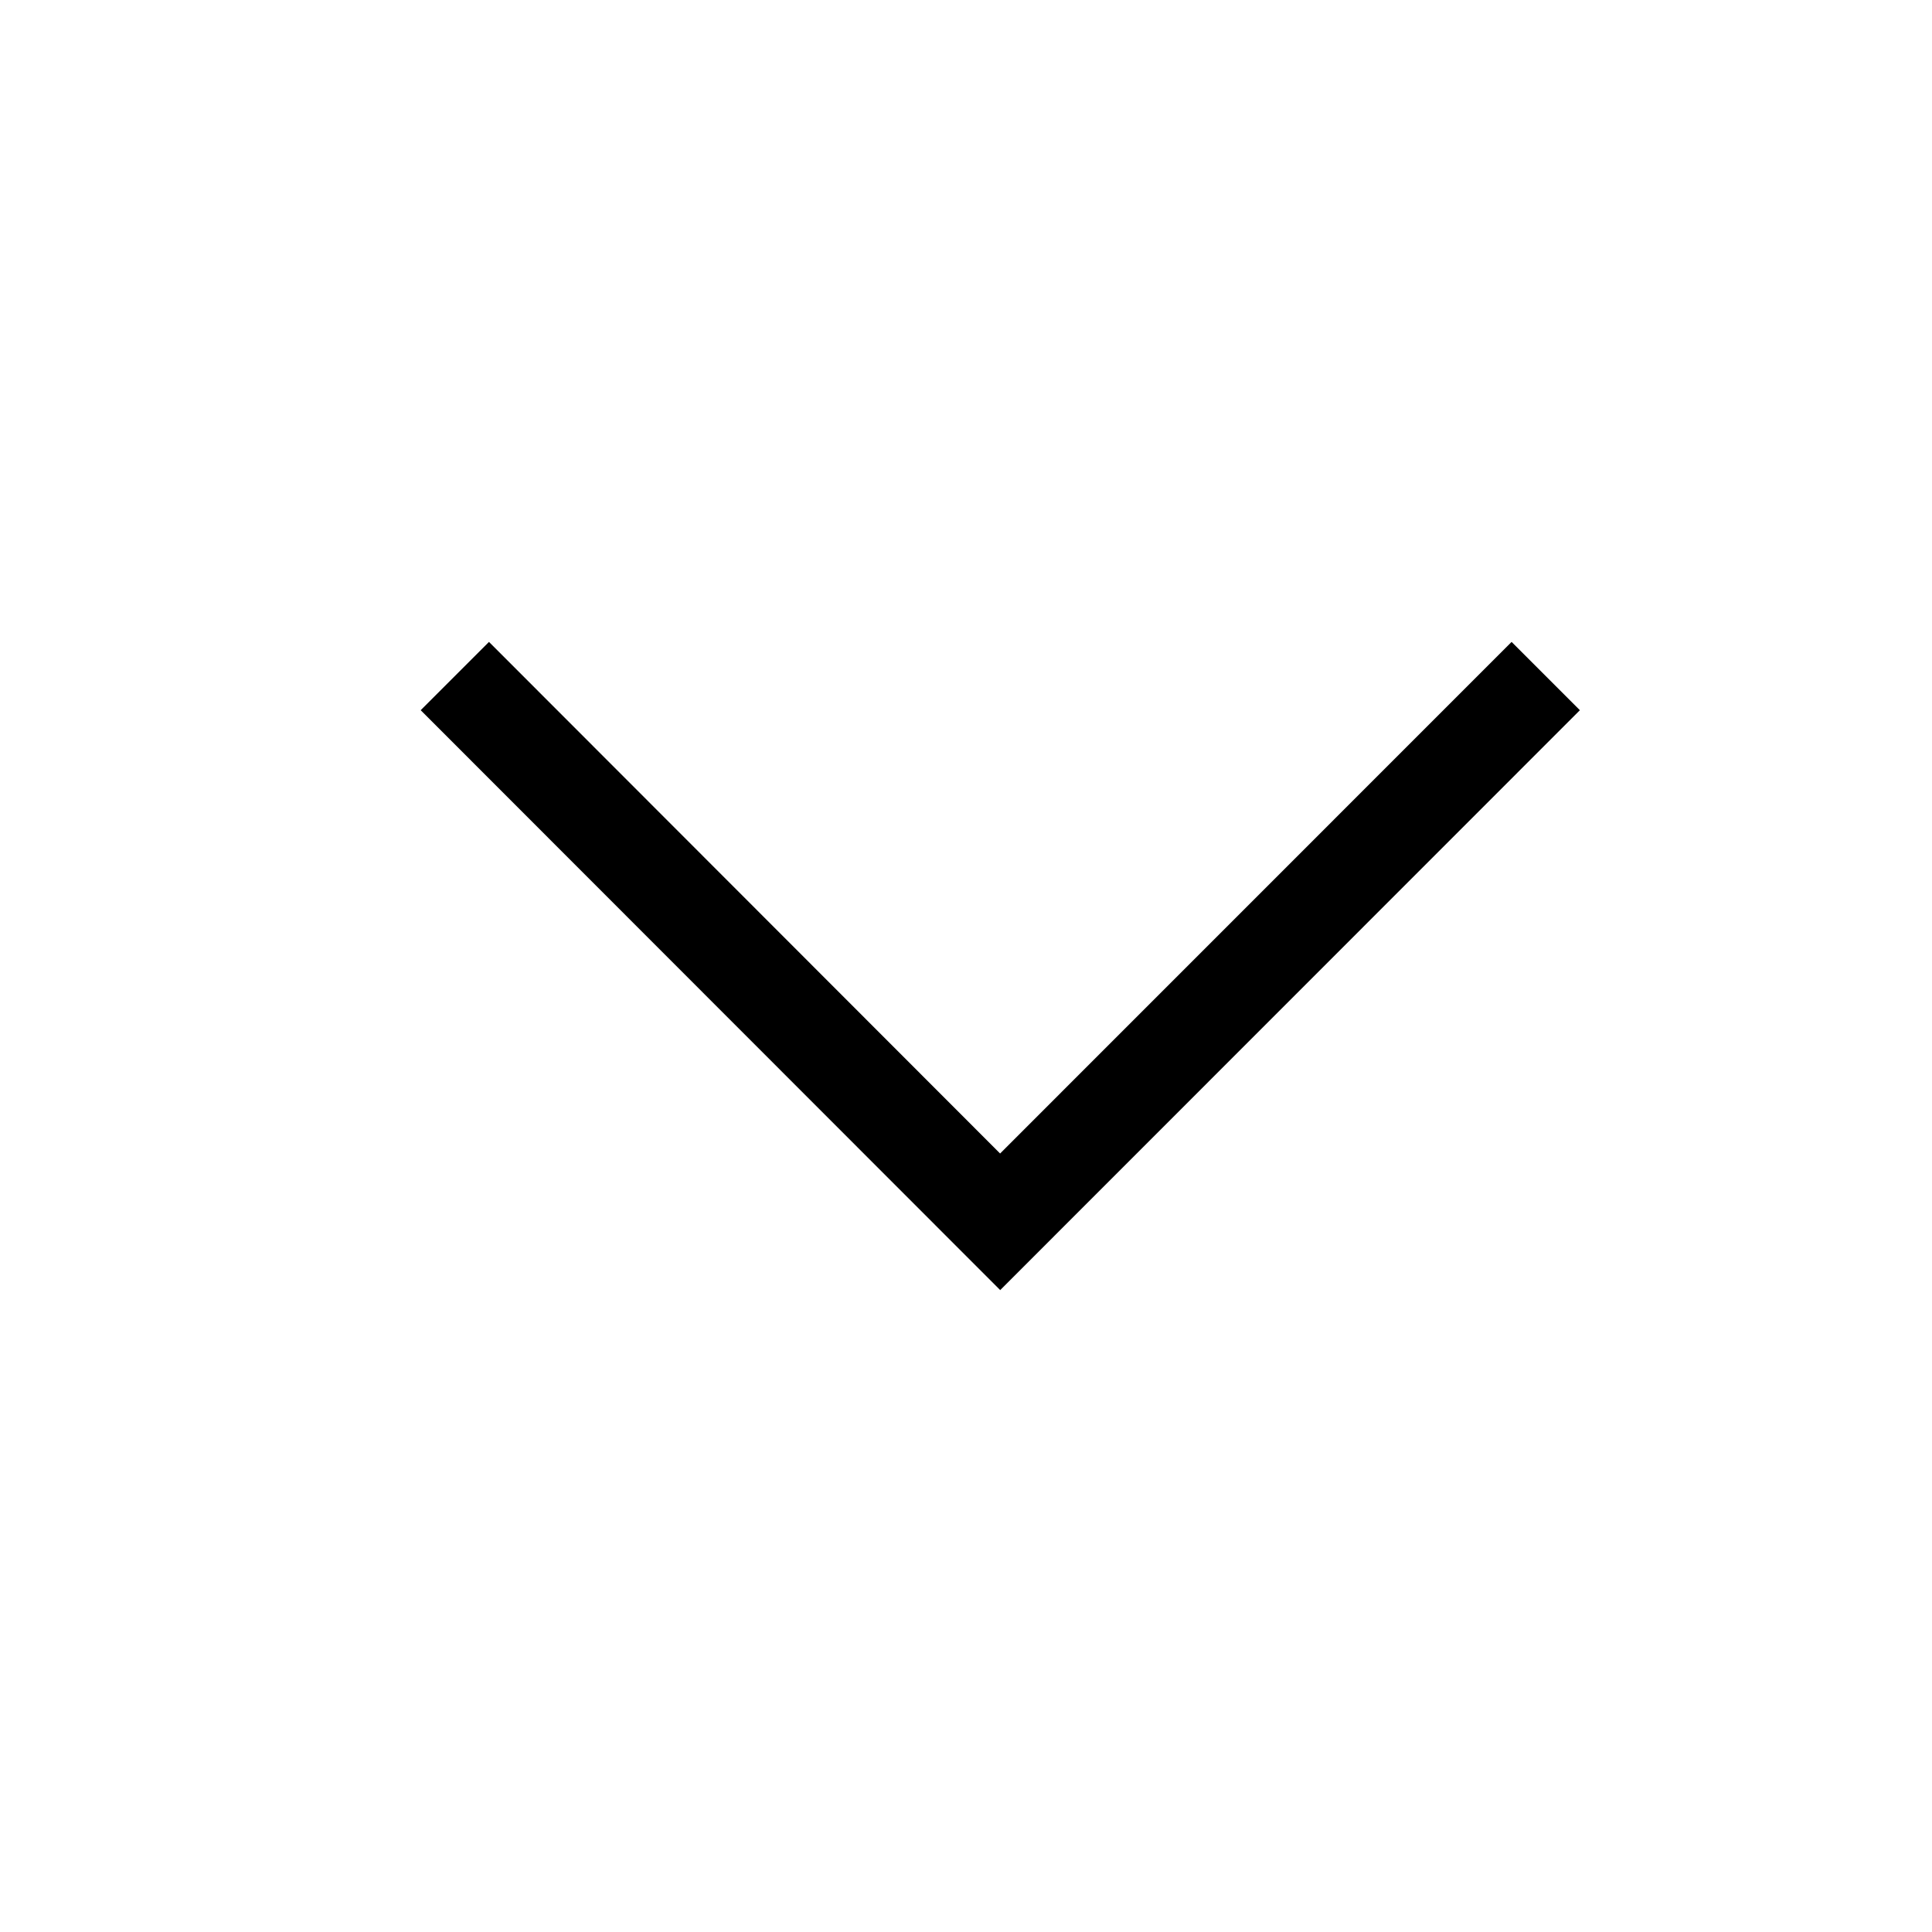
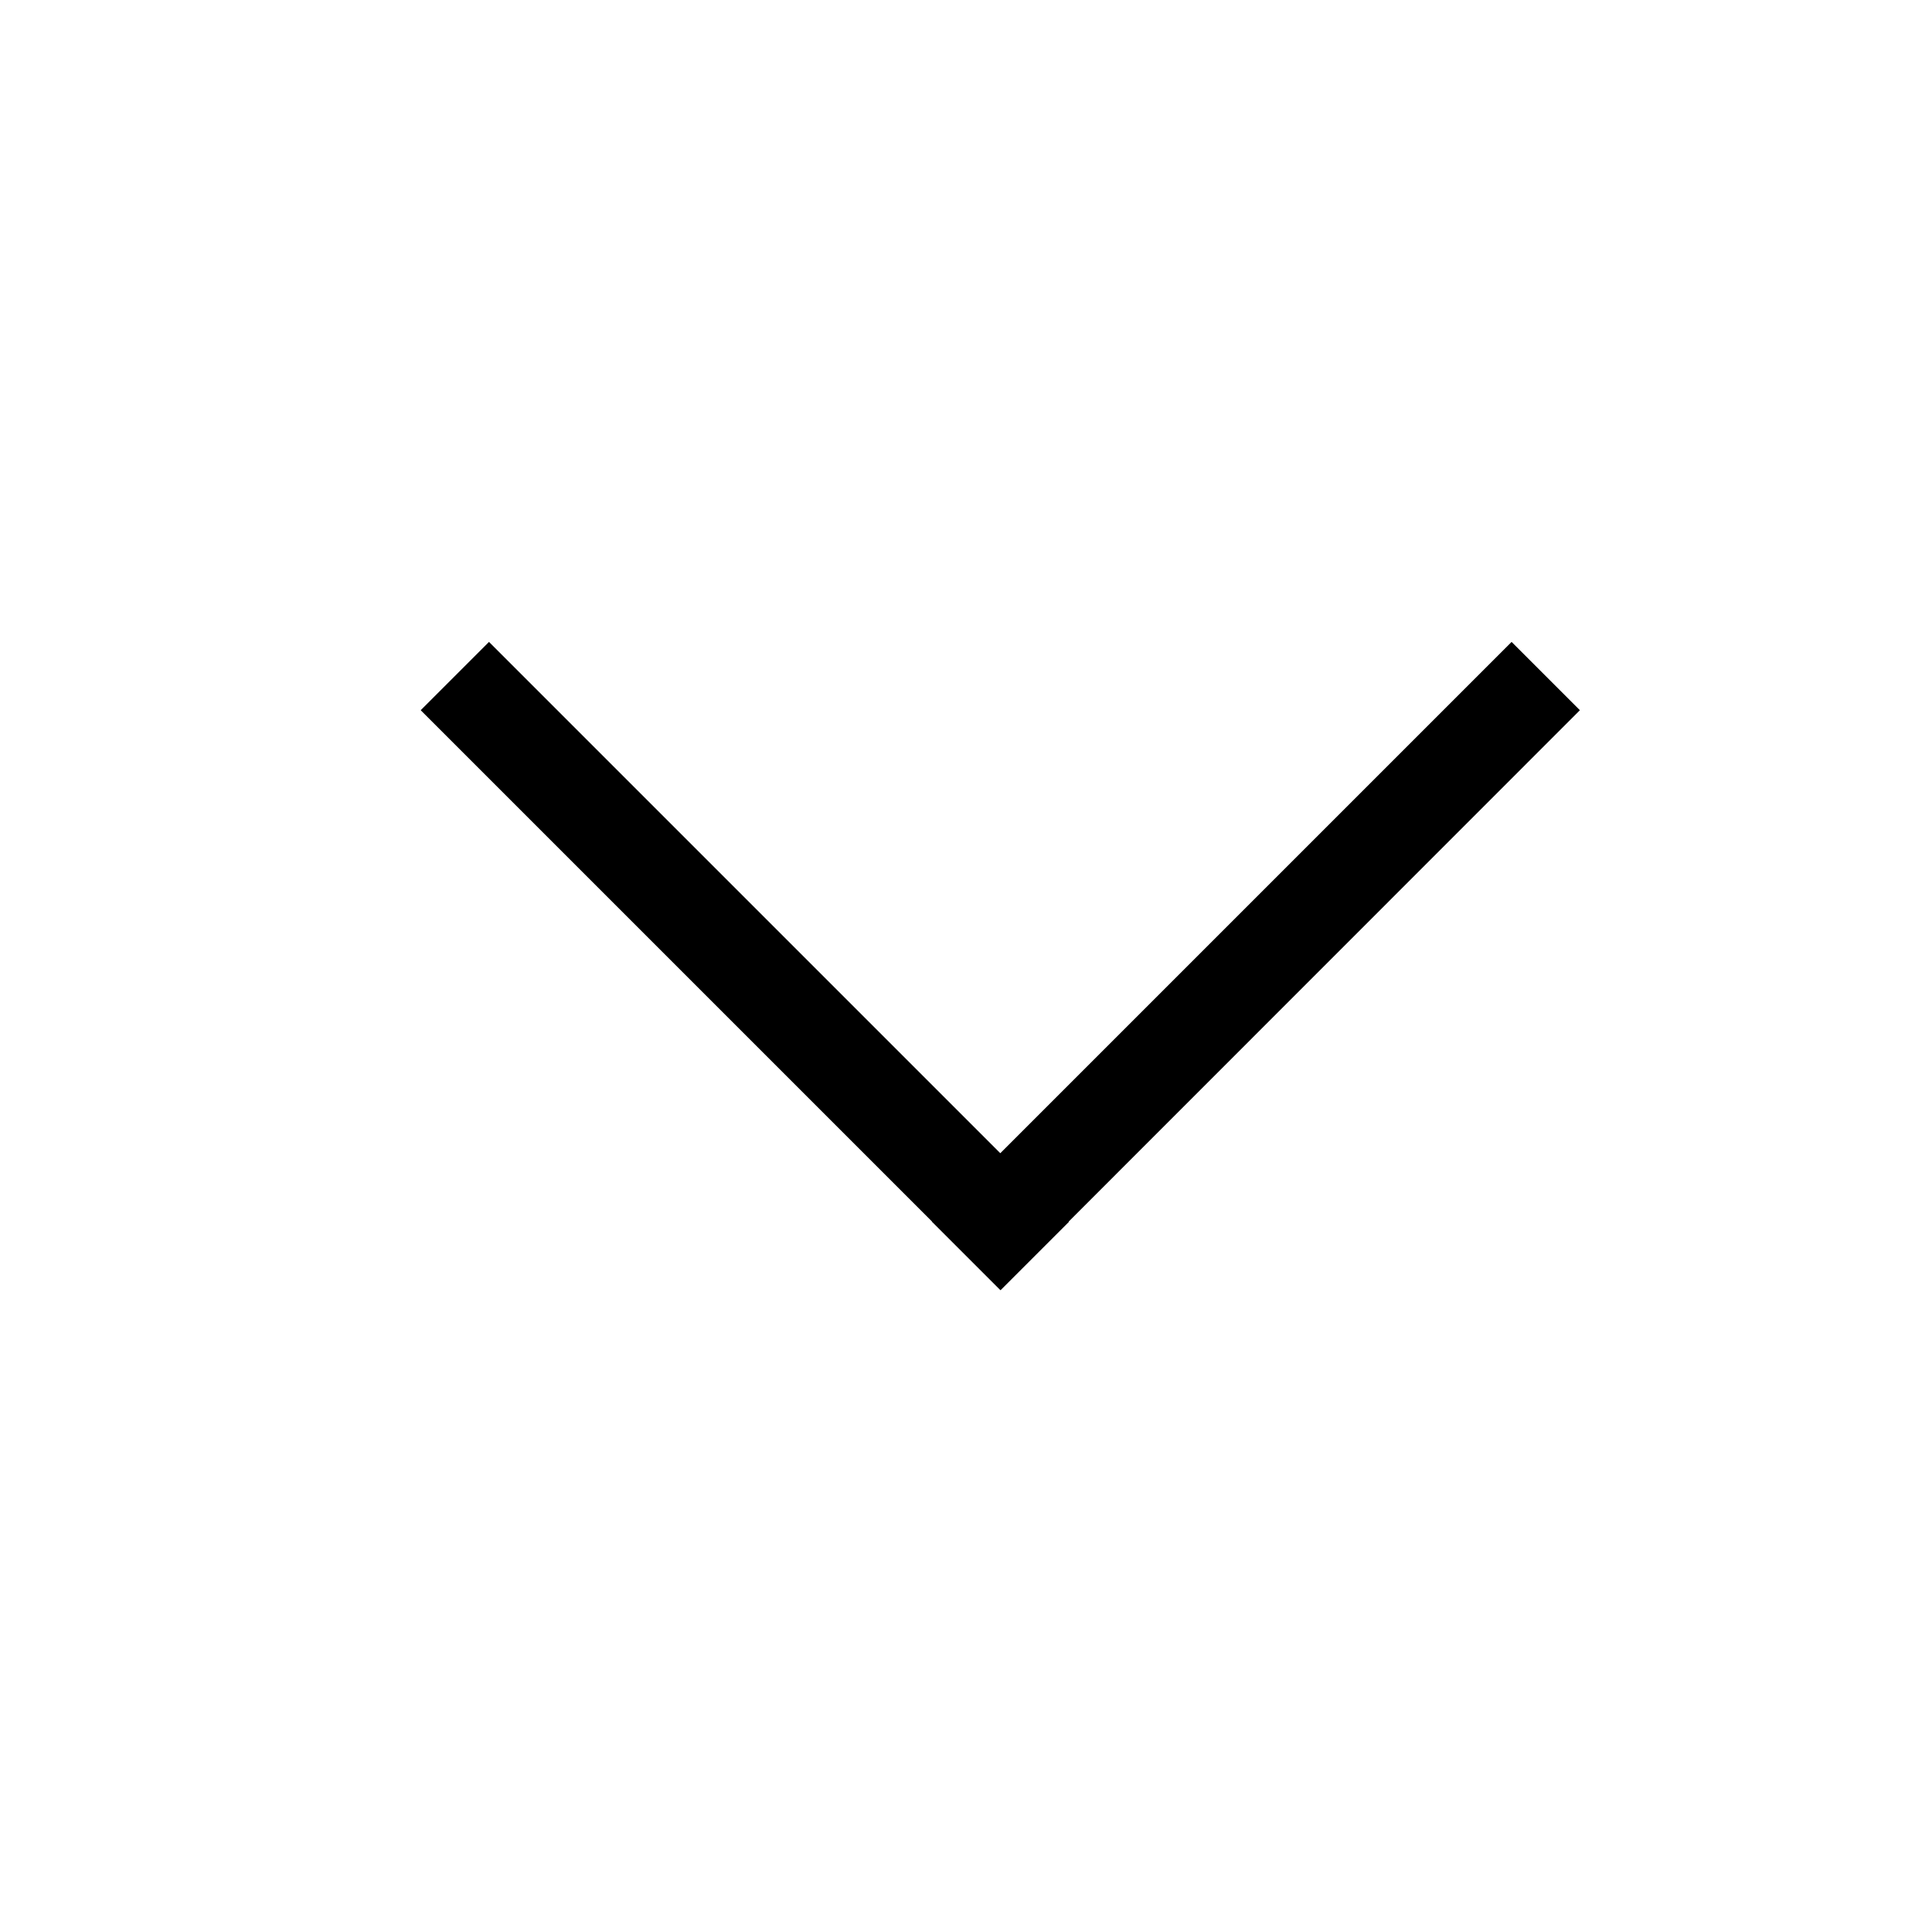
<svg xmlns="http://www.w3.org/2000/svg" width="20" height="20" viewBox="0 0 20 20">
-   <path fill-rule="evenodd" d="M7,9.999 L13.003,4 L13.71,4.707 L8.414,9.998 L13.71,15.293 L13.003,16 L7,9.999 Z" transform="rotate(-90 10.355 10)" />
+   <path fill-rule="evenodd" d="M15.648,6.645 L16.355,7.352 L11.063,12.646 L11.065,12.649 L10.358,13.356 L10.356,13.353 L10.355,13.355 L9.648,12.648 L9.648,12.645 L4.355,7.352 L5.062,6.645 L10.355,11.938 L15.648,6.645 Z" />
</svg>
